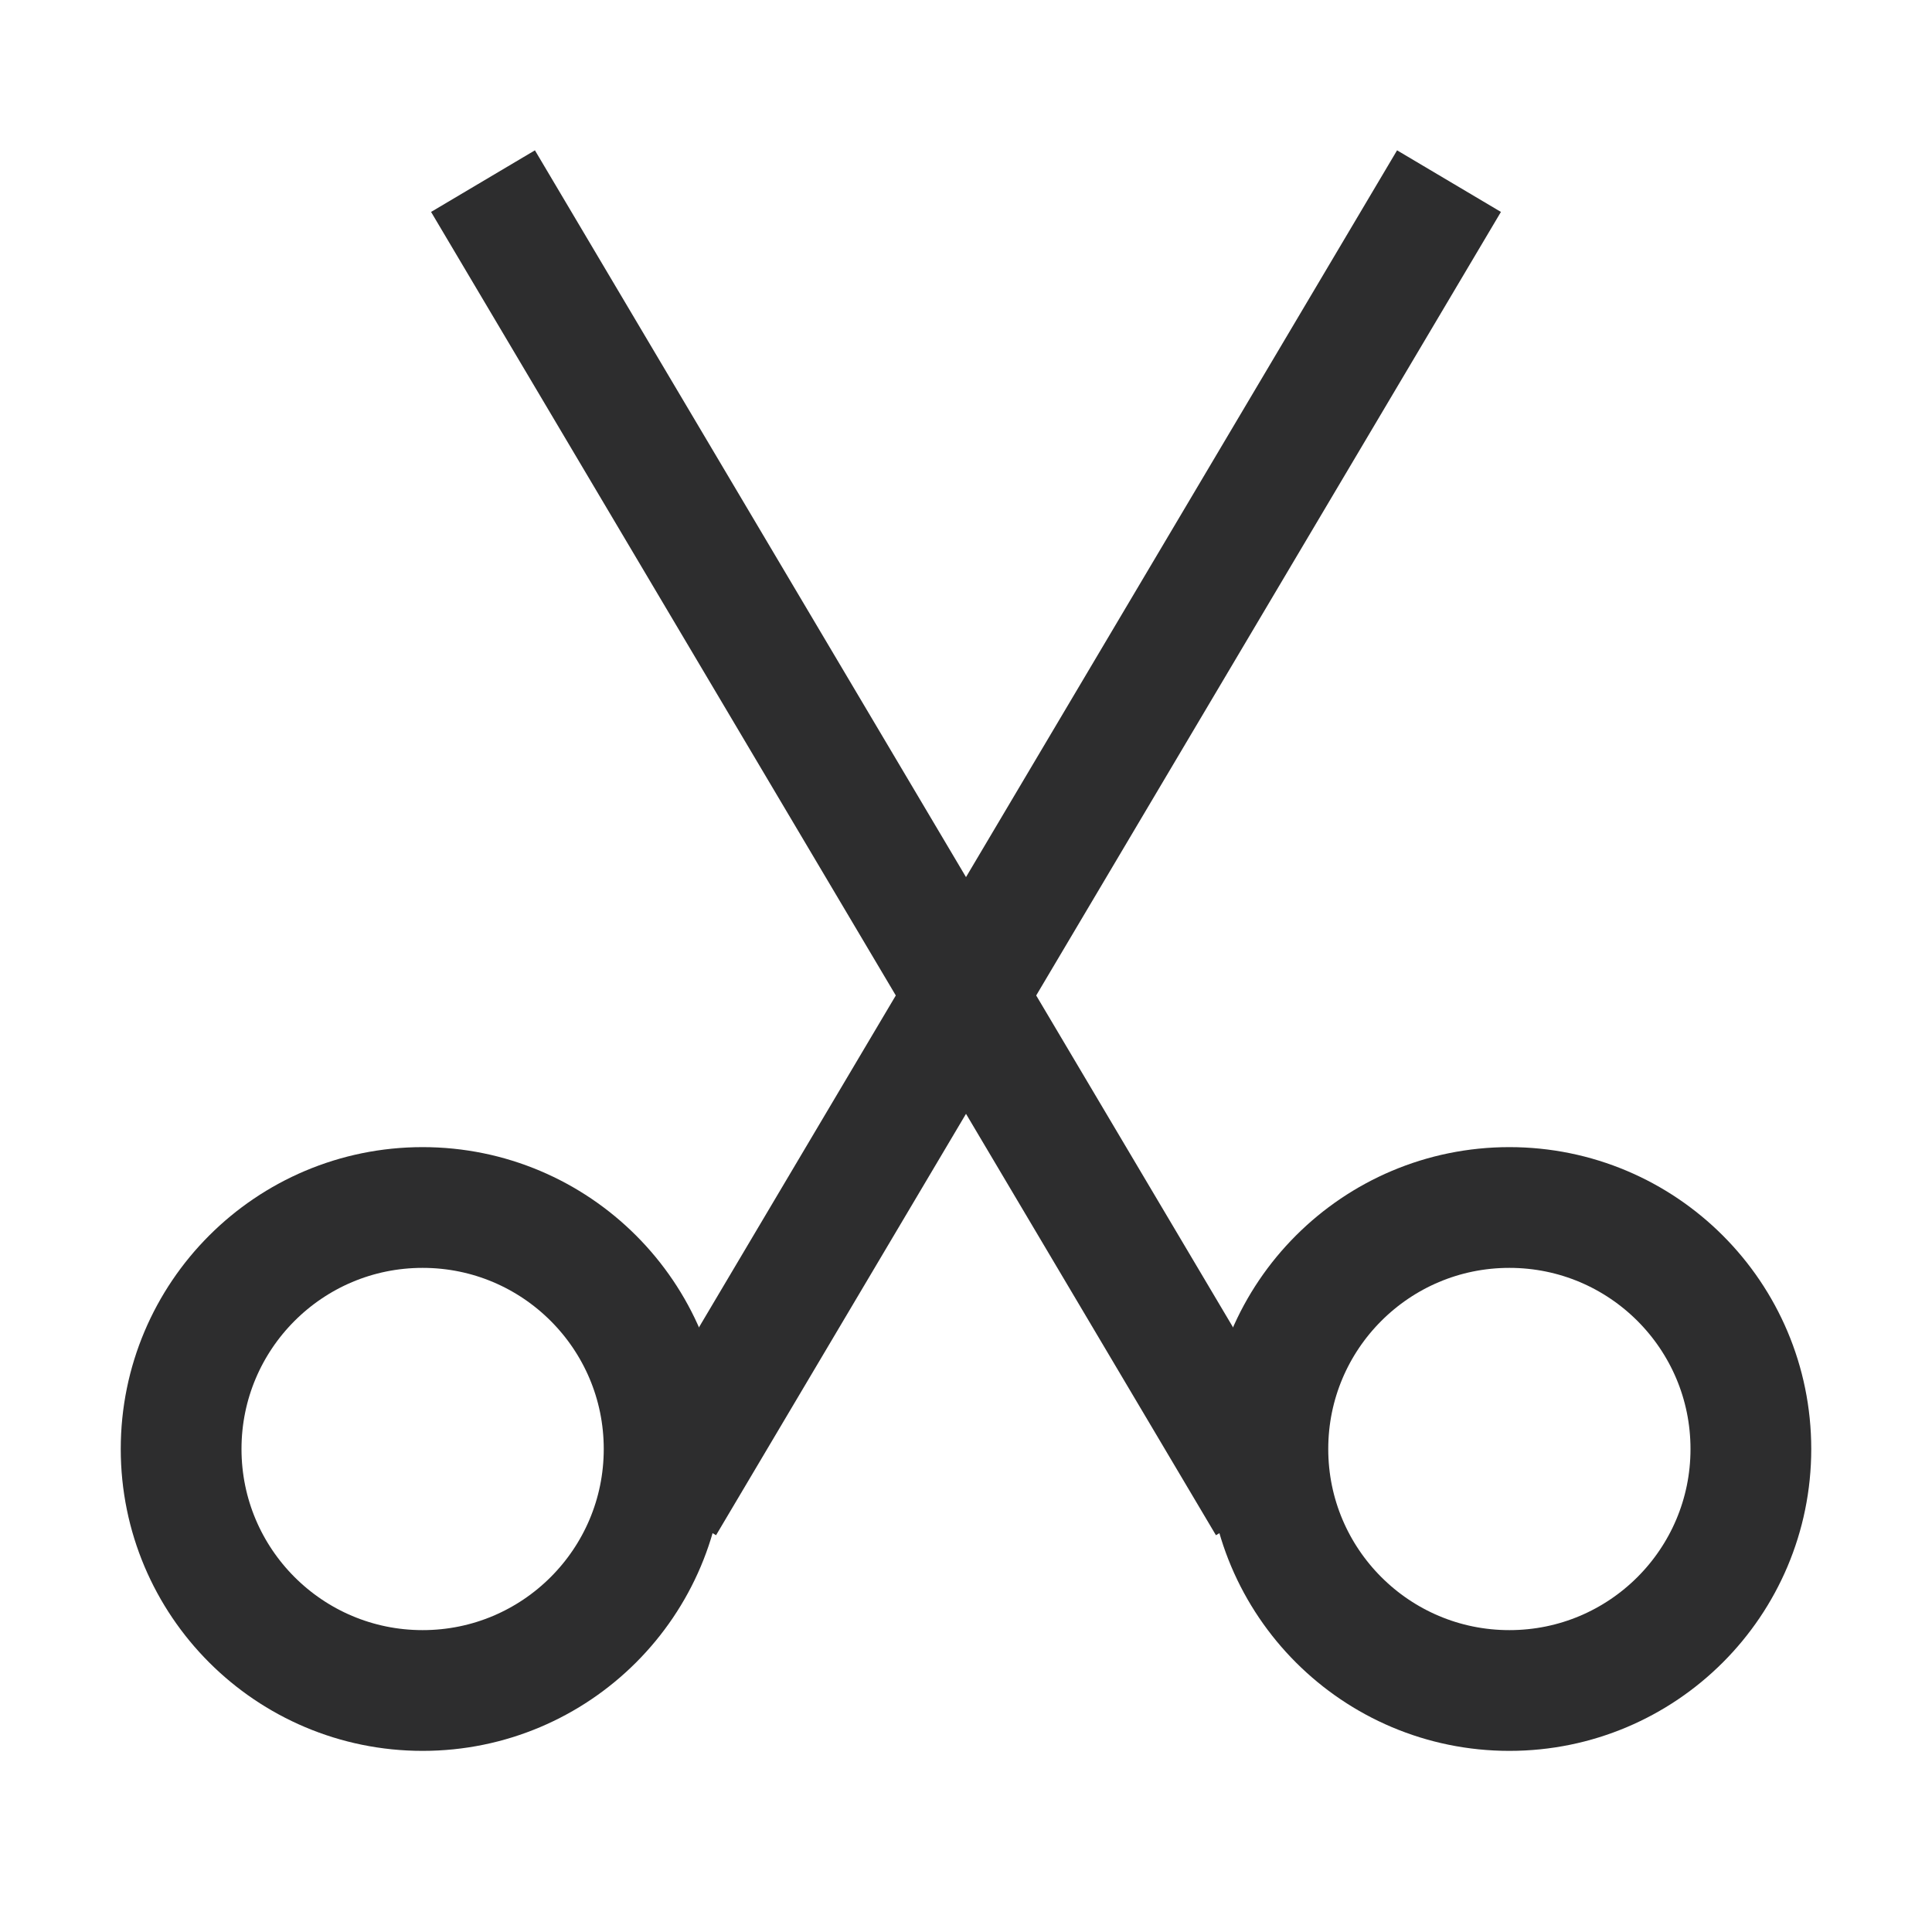
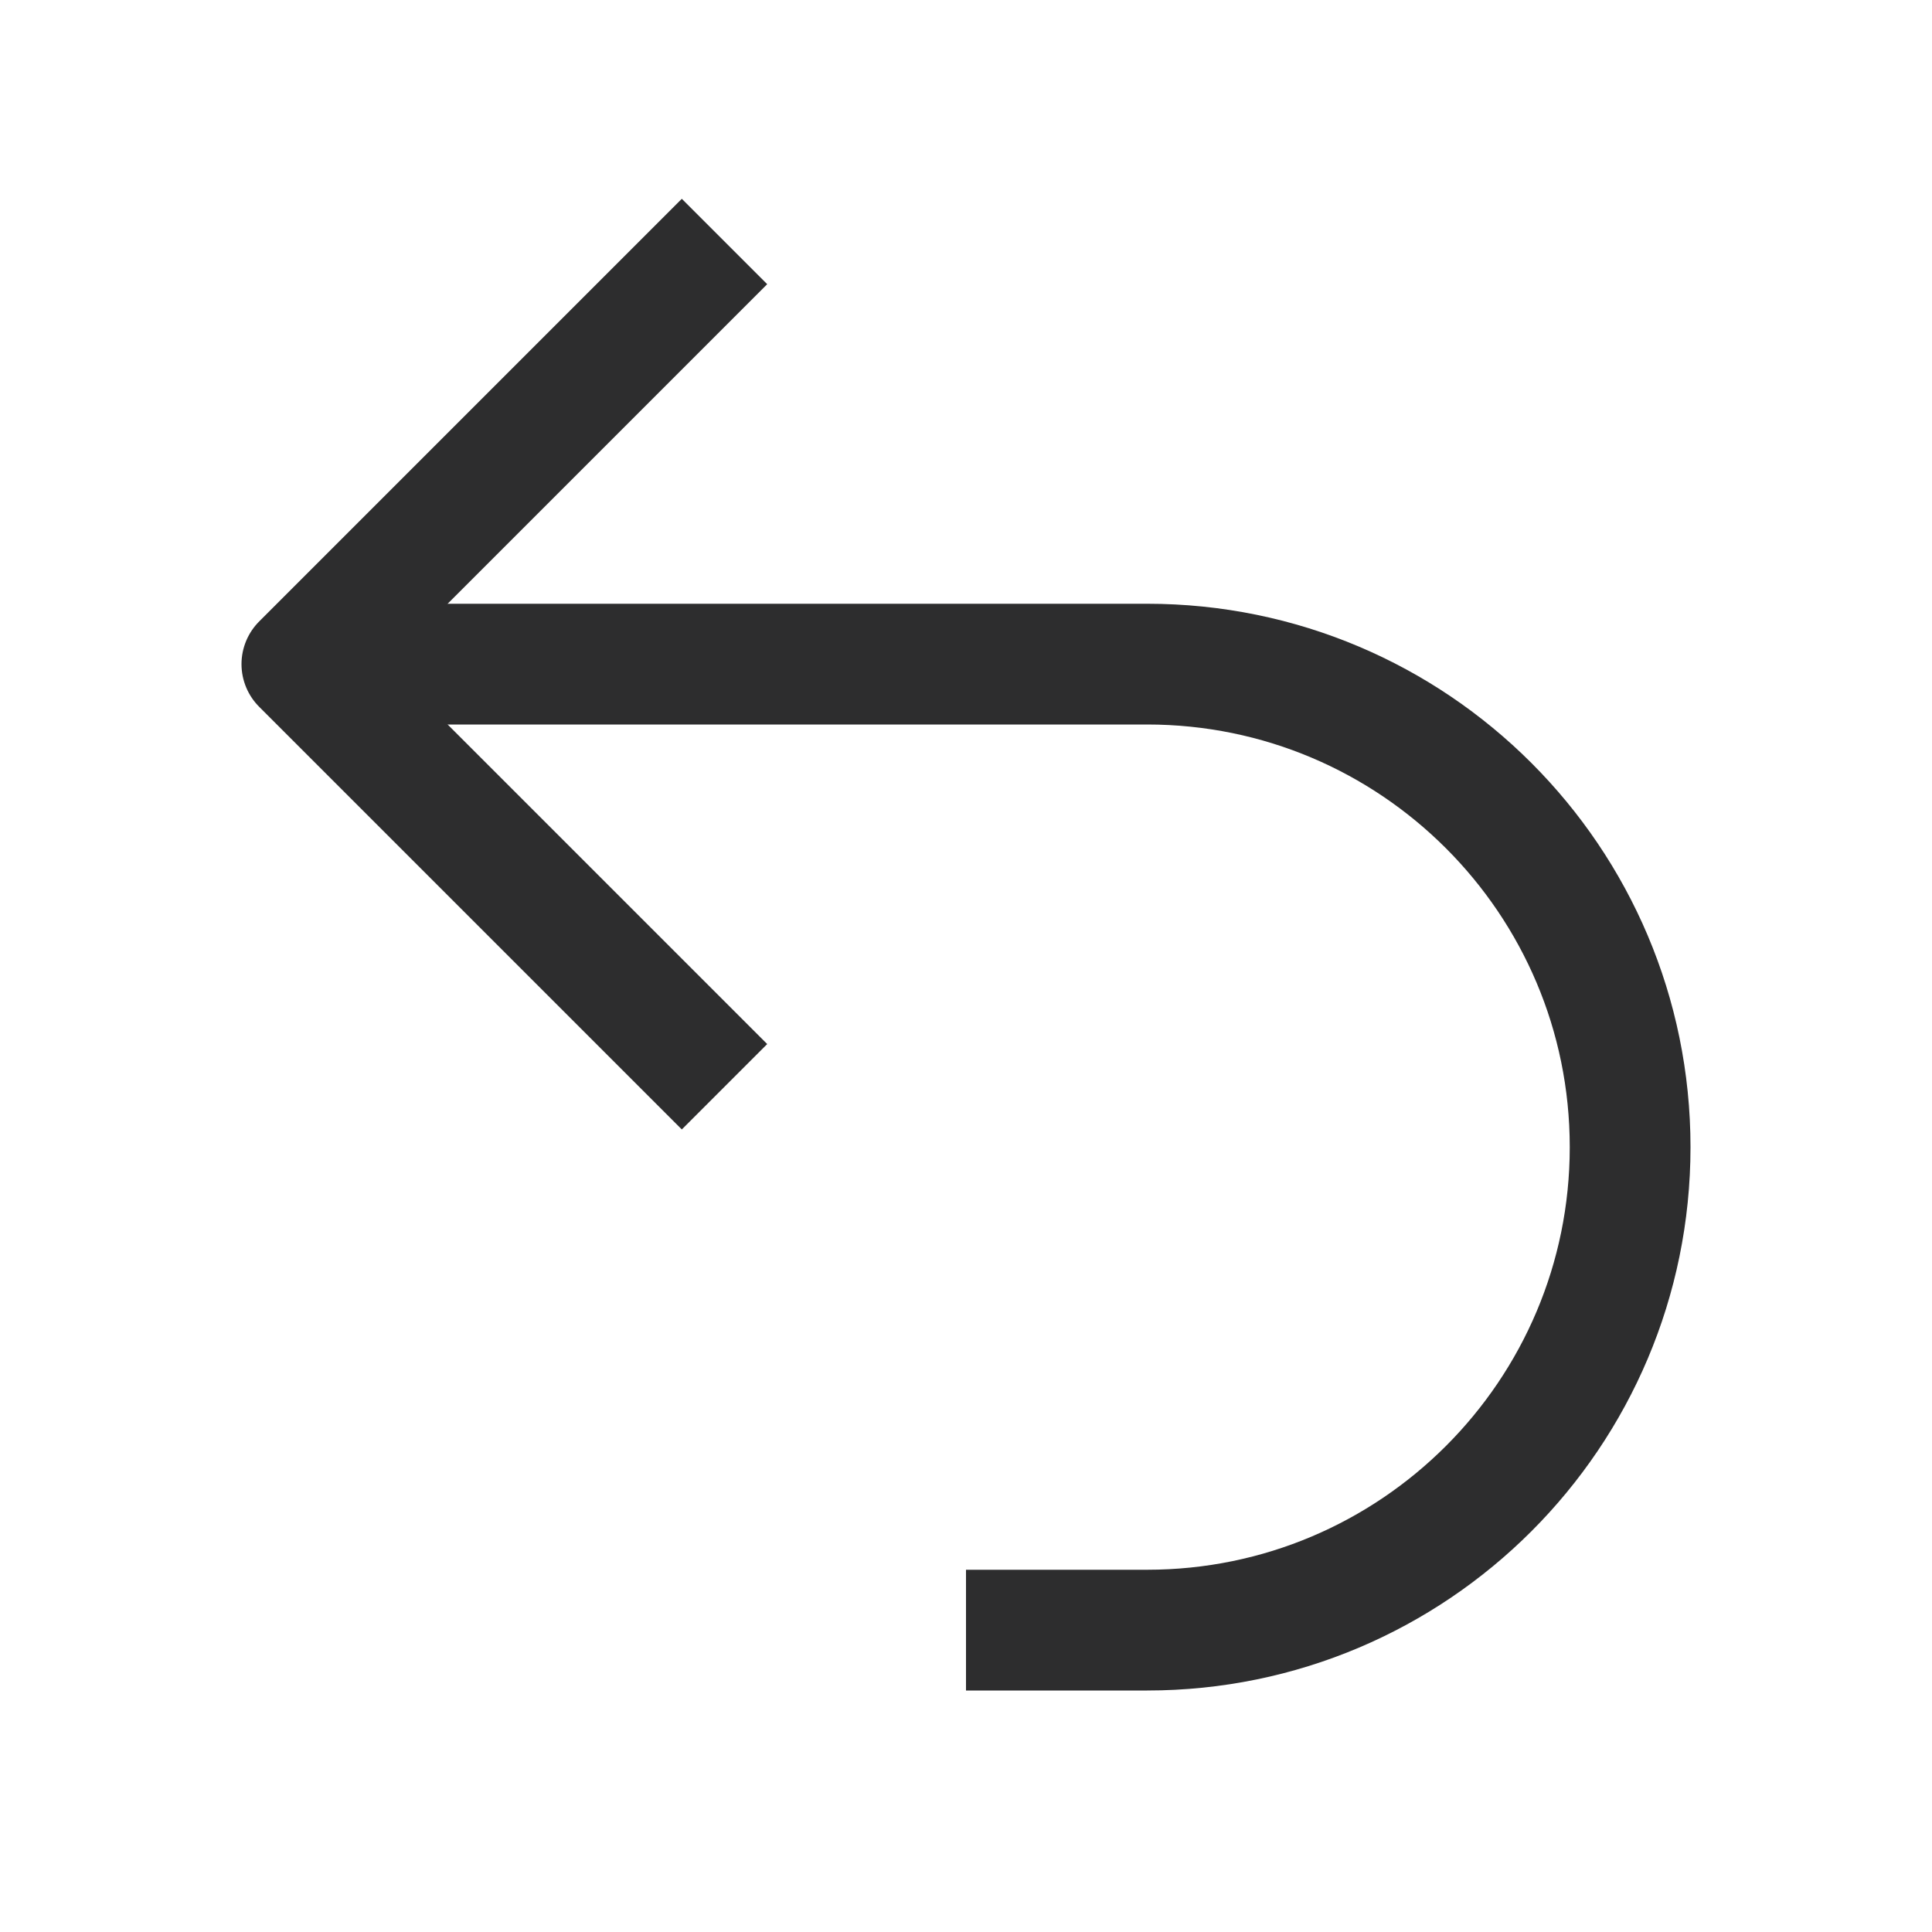
<svg xmlns="http://www.w3.org/2000/svg" width="16" height="16" viewBox="0 0 16 16" fill="none">
-   <circle cx="3.5" cy="12" r="2" stroke="#2D2D2E" />
-   <circle cx="12.5" cy="12" r="2" stroke="#2D2D2E" />
-   <path d="M5.5 12.459L12 1.5" stroke="#2D2D2E" stroke-linejoin="round" />
-   <path d="M10.5 12.459L4 1.5" stroke="#2D2D2E" stroke-linejoin="round" />
+   <path d="M6 2L2.5 5.5L6 9" stroke="#2D2D2E" stroke-linejoin="round" />
+   <path d="M3 5.5H9.5C11.709 5.5 13.5 7.291 13.5 9.5V9.5C13.5 11.709 11.709 13.5 9.5 13.5H8" stroke="#2D2D2E" />
</svg>
